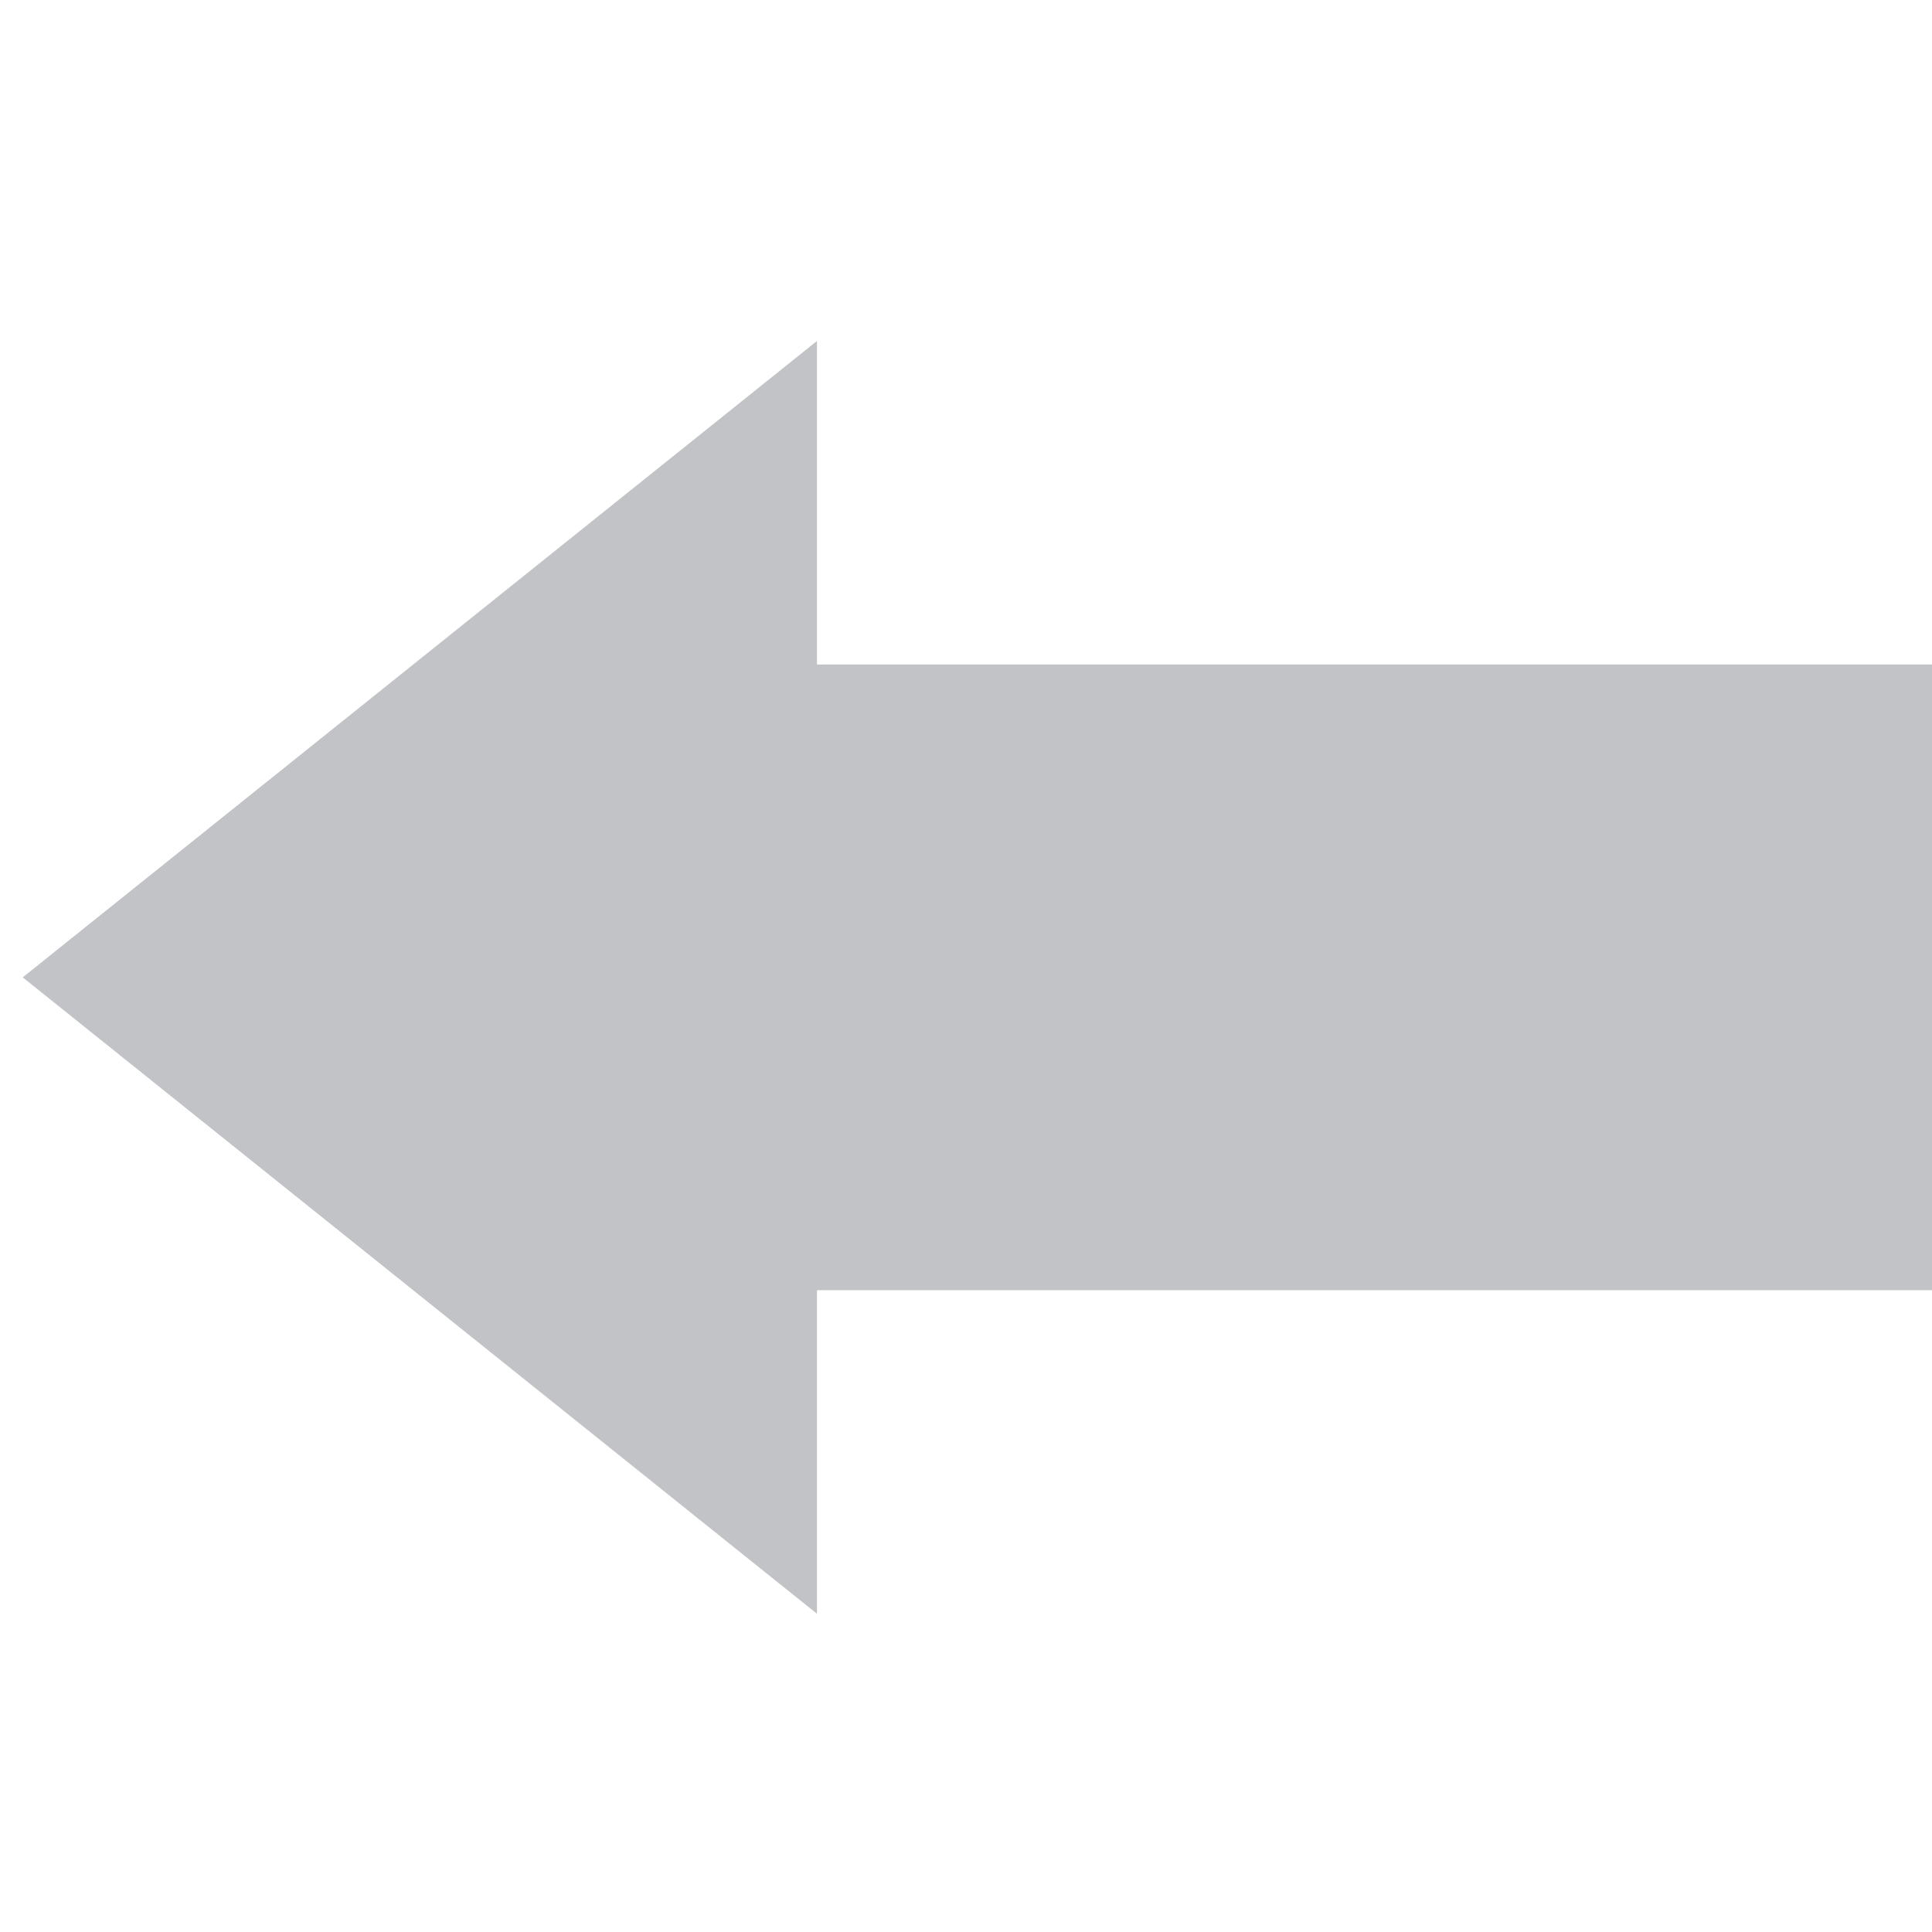
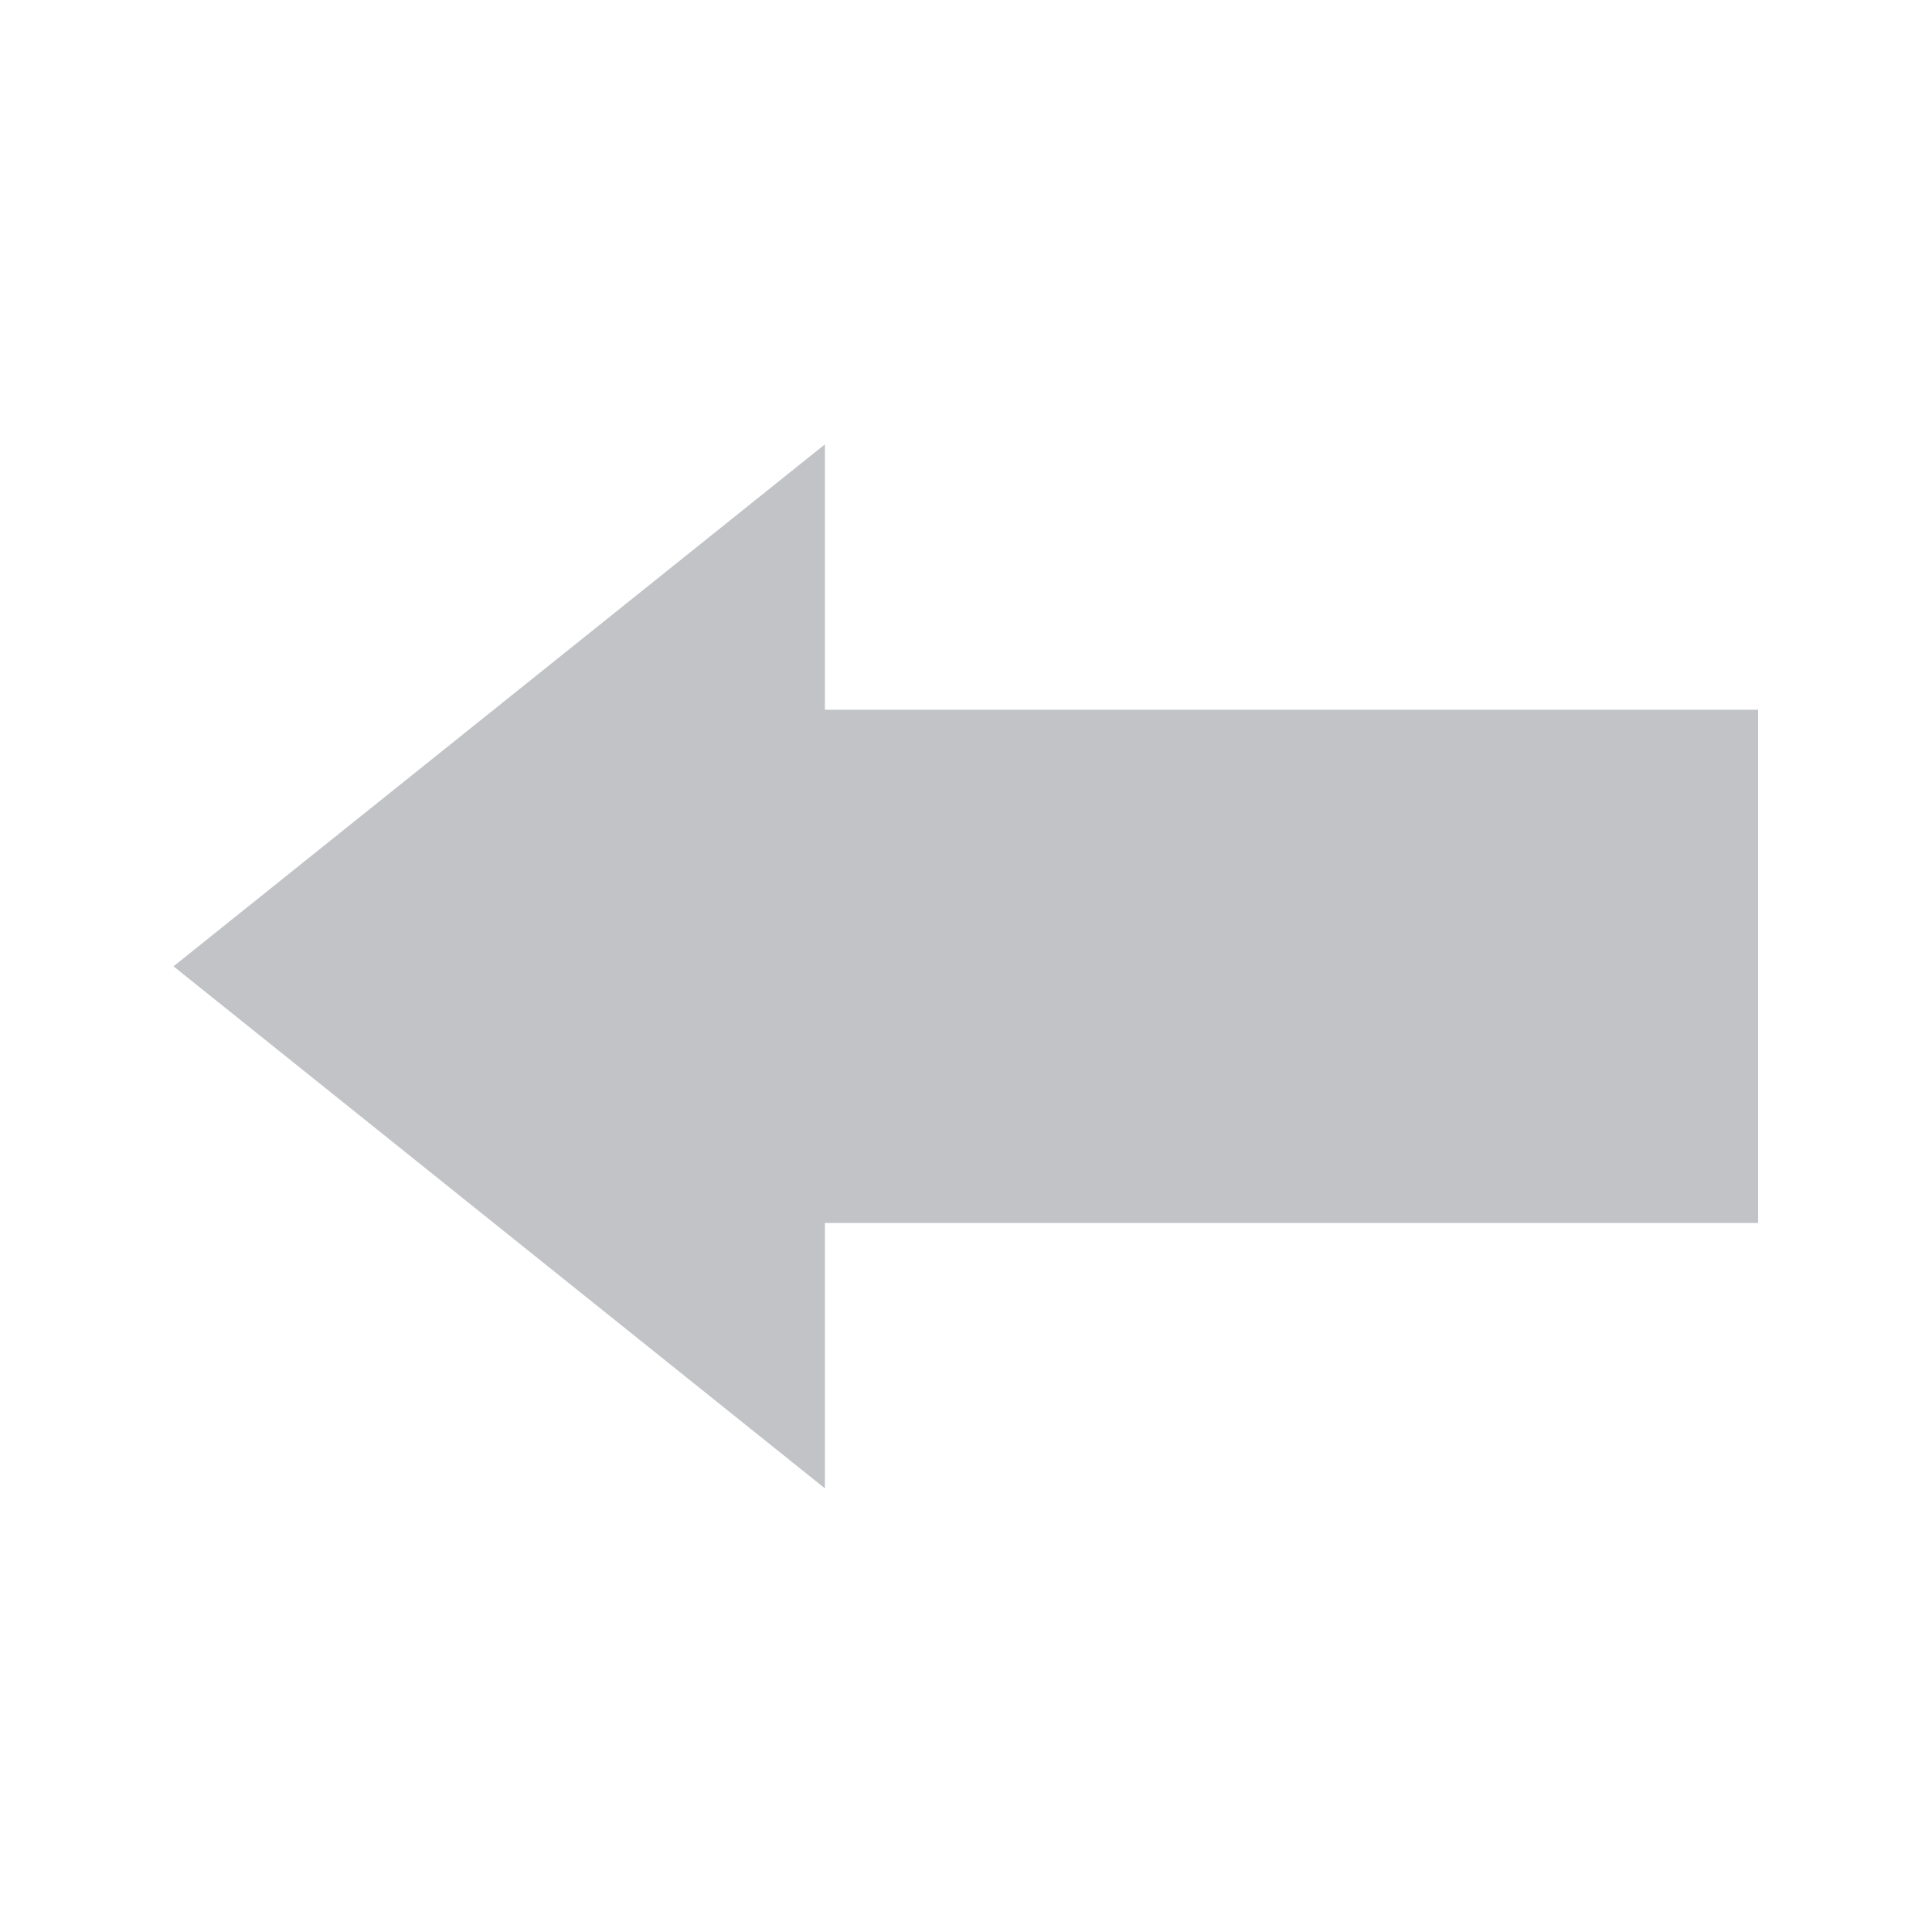
- <svg xmlns="http://www.w3.org/2000/svg" width="85" height="85" xml:space="preserve" overflow="hidden">
-   <g transform="translate(131 -1788)">
-     <path d="M0 14.236 49.055 14.236 49.055 0 84 28 49.055 56 49.055 41.764 0 41.764Z" fill="#C1C3C7" fill-rule="evenodd" transform="matrix(-1 0 0 1 -46.0001 1803)" />
-   </g>
+ <svg xmlns="http://www.w3.org/2000/svg" width="30" height="30" viewBox="0 0 30 30" fill="none">
+   <path fill-rule="evenodd" clip-rule="evenodd" d="M27.3 11.021H12.809V6.9L2.694 15.005L12.809 23.111V18.99H27.3V11.021Z" fill="#C1C3C7" />
</svg>
